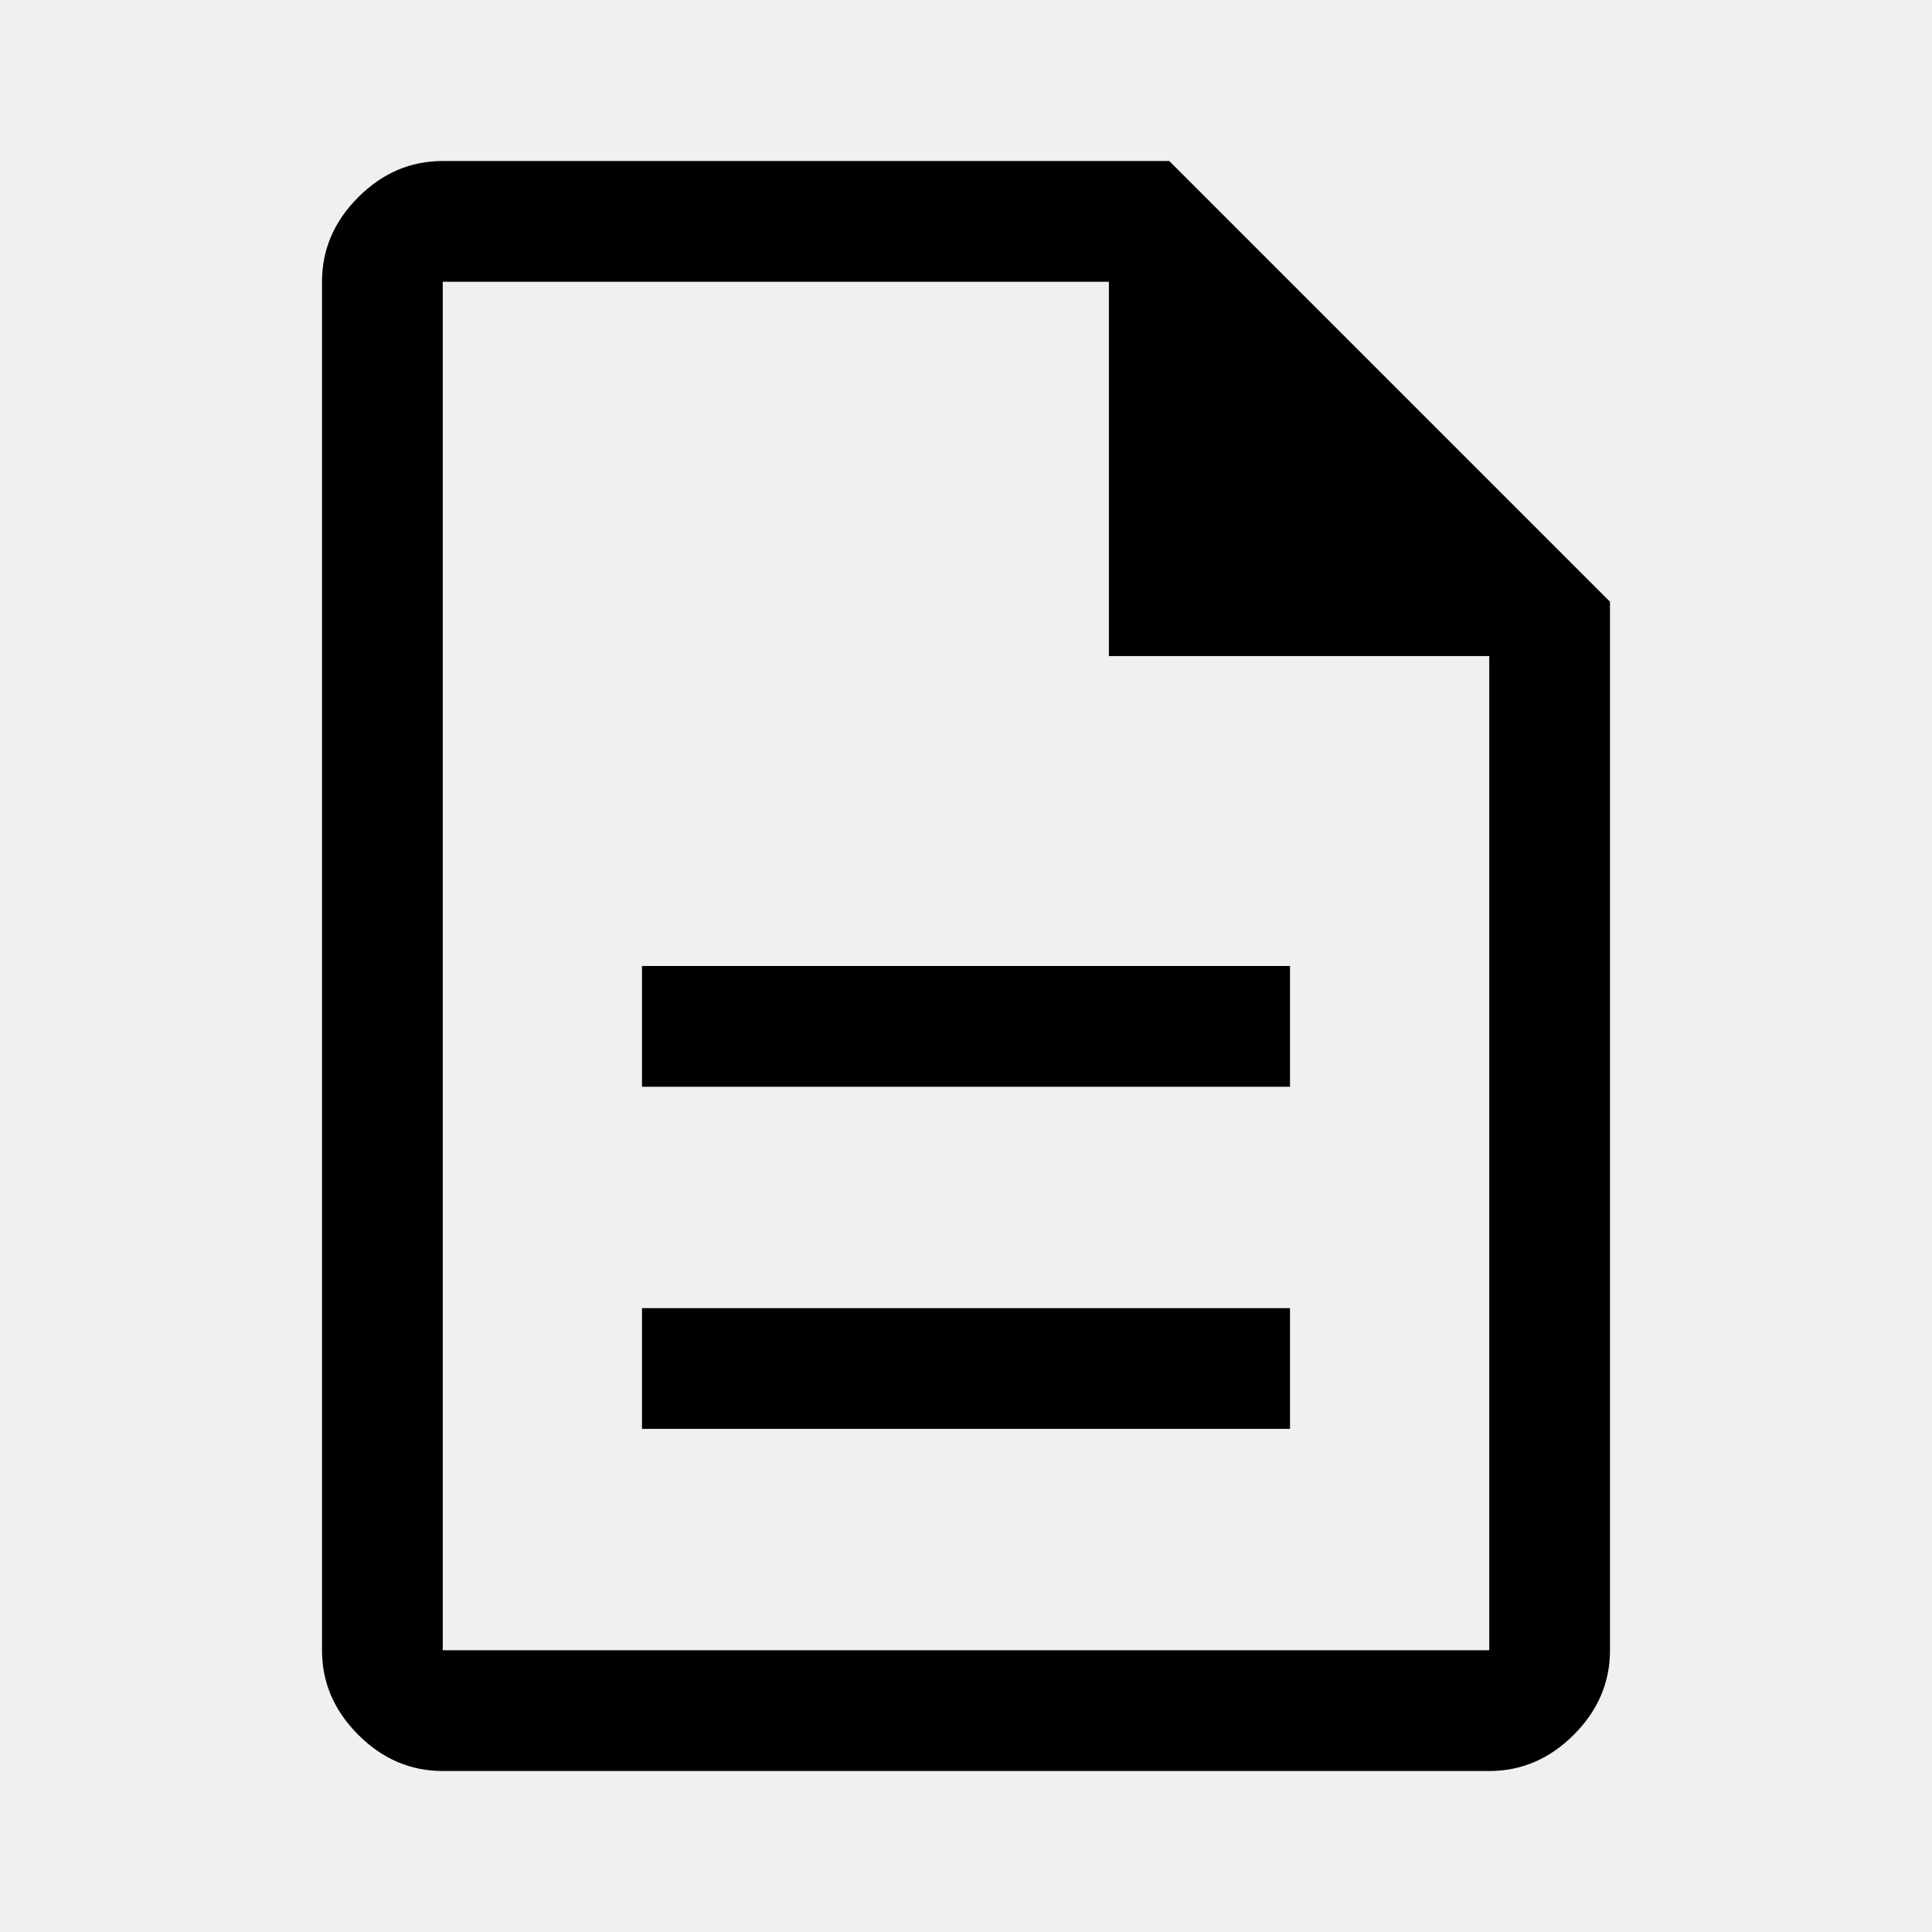
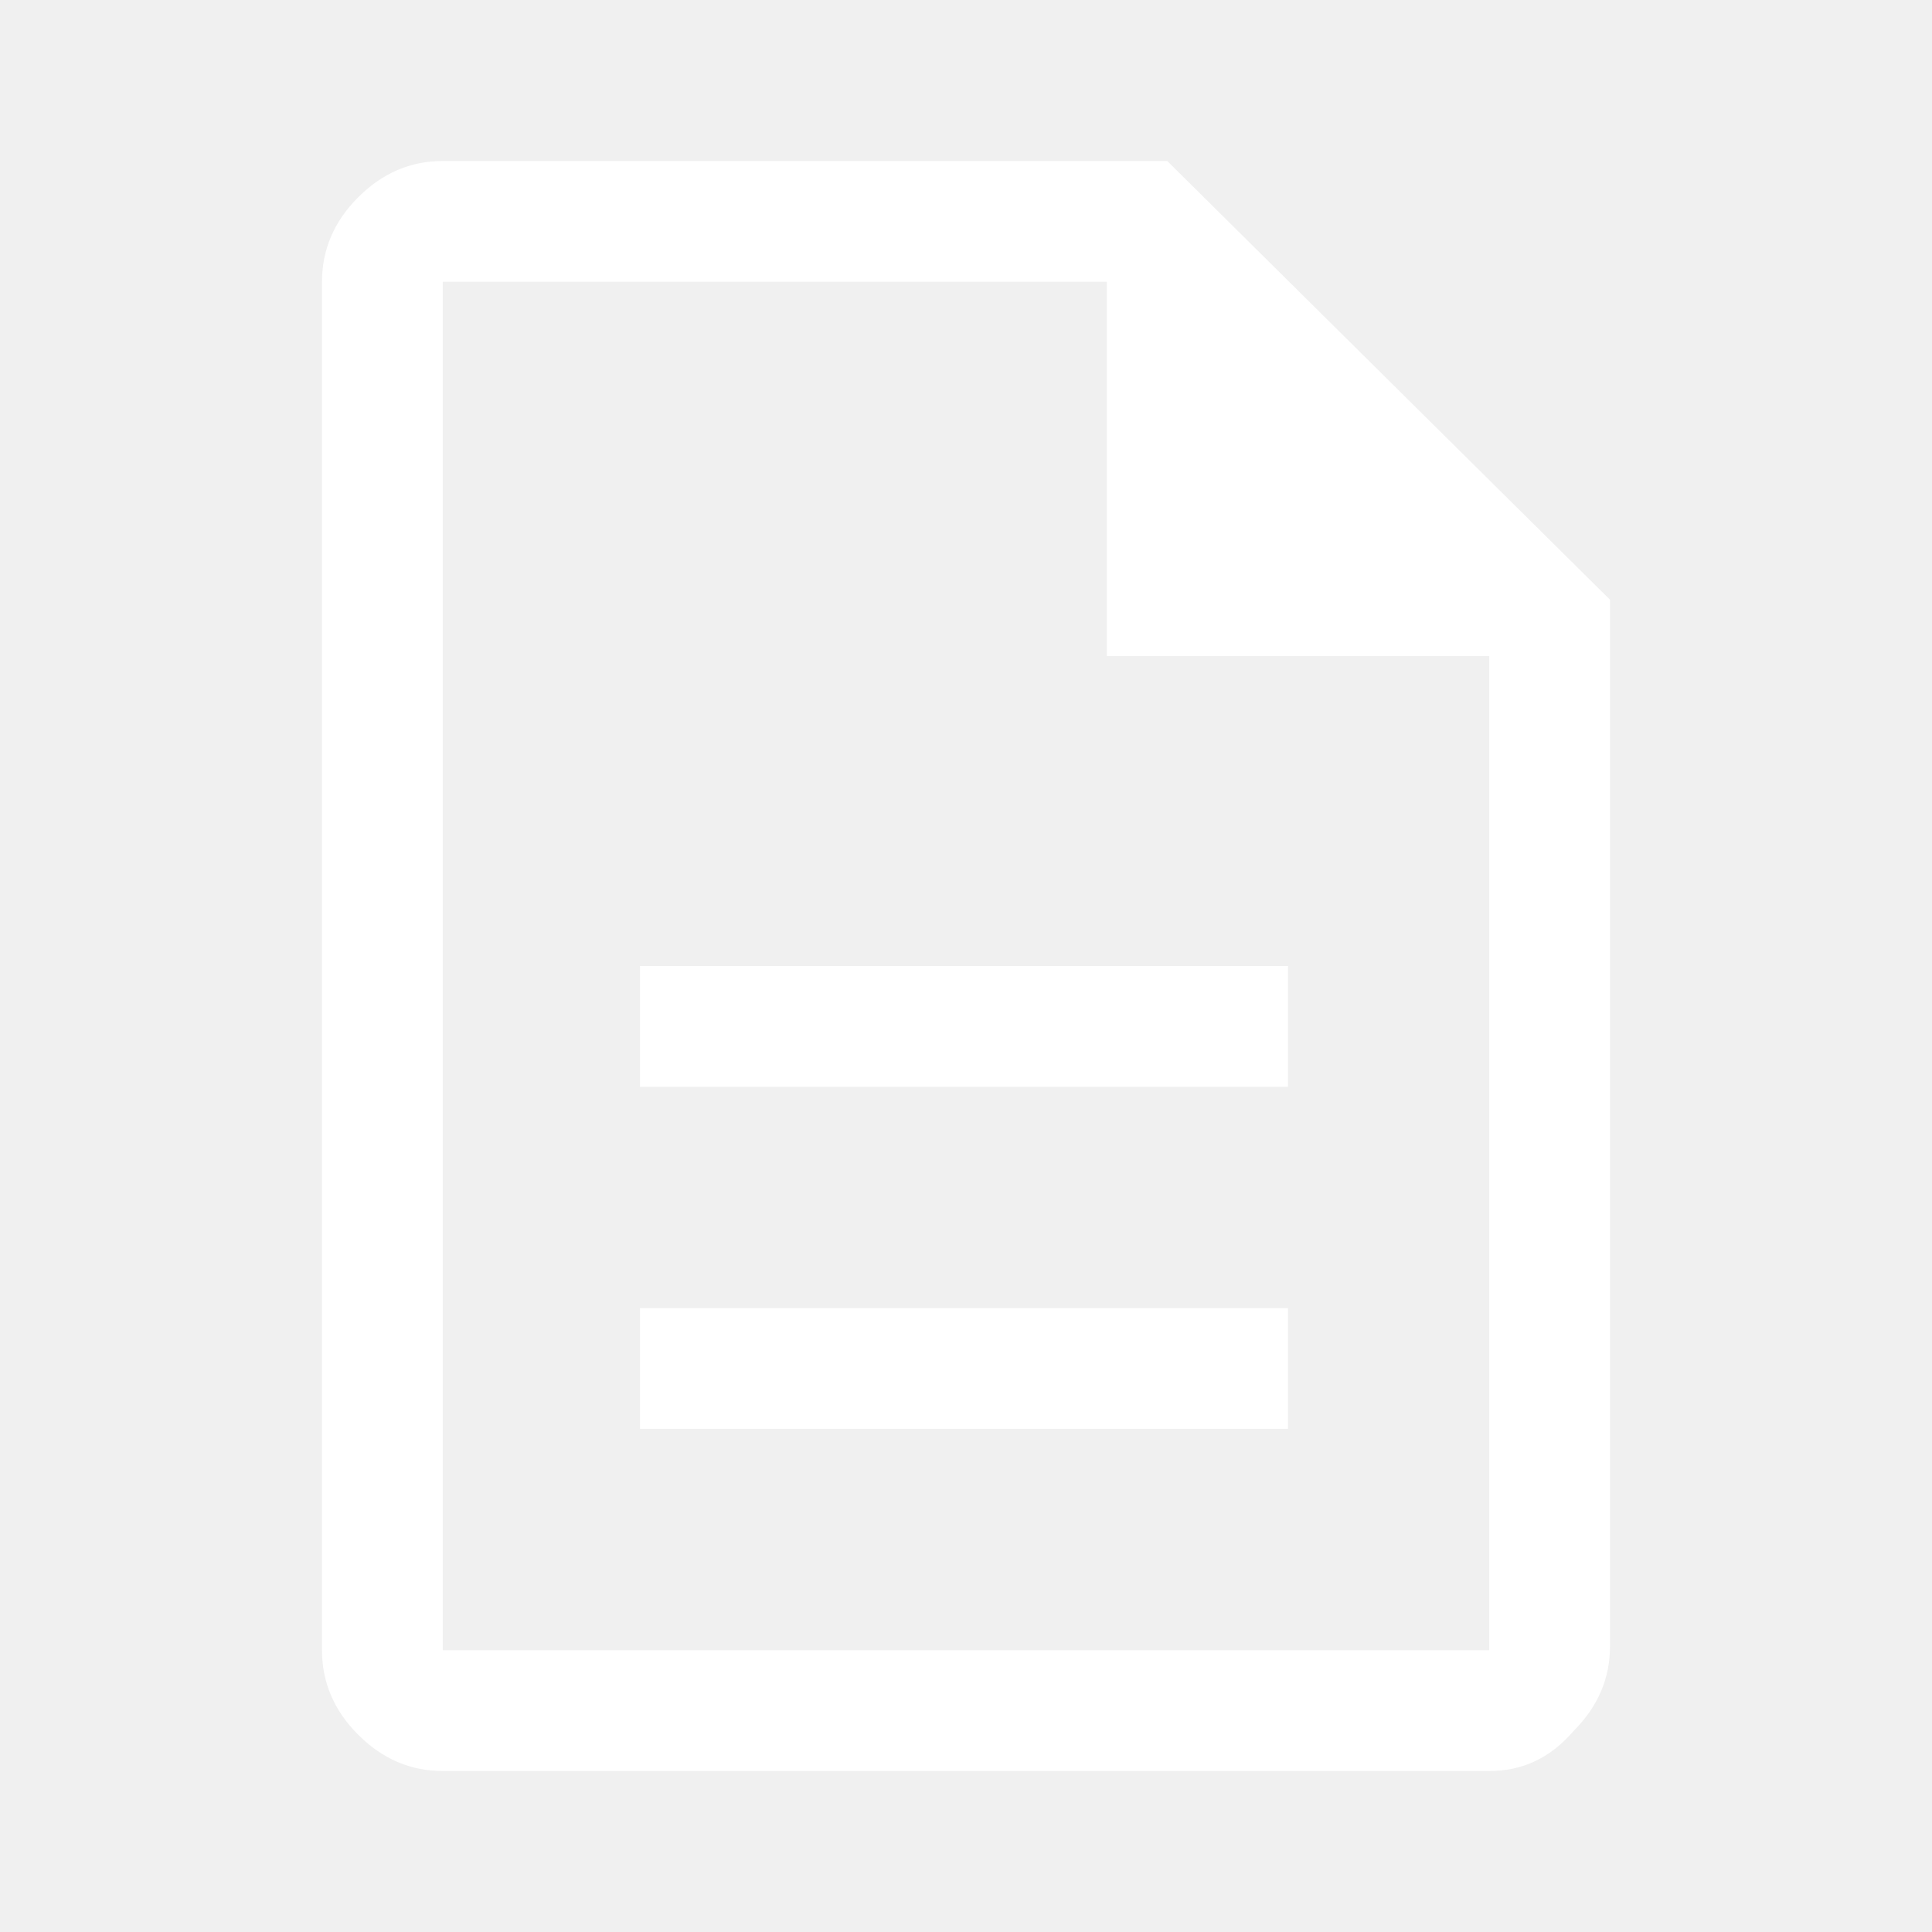
- <svg xmlns="http://www.w3.org/2000/svg" height="48" width="48">
-   <path d="M15.95 35.5h16.1v-3h-16.1Zm0-8.5h16.1v-3h-16.1ZM11 44q-1.2 0-2.1-.9Q8 42.2 8 41V7q0-1.2.9-2.1Q9.8 4 11 4h18.05L40 14.95V41q0 1.2-.9 2.1-.9.9-2.1.9Zm16.55-27.7V7H11v34h26V16.3ZM11 7v9.3V7v34V7Z" />
+ <svg xmlns="http://www.w3.org/2000/svg" version="1.1" id="Layer_1" x="0px" y="0px" viewBox="0 0 48 48" style="enable-background:new 0 0 48 48;" xml:space="preserve">
+   <style type="text/css">
+ 	.st0{fill:#FFFFFF;}
+ </style>
+   <path class="st0" d="M15.9,35.5H32v-3H15.9L15.9,35.5z M15.9,27H32v-3H15.9L15.9,27z M11,44c-0.8,0-1.5-0.3-2.1-0.9  C8.3,42.5,8,41.8,8,41V7c0-0.8,0.3-1.5,0.9-2.1C9.5,4.3,10.2,4,11,4h18l11,10.9v26c0,0.8-0.3,1.5-0.9,2.1C38.5,43.7,37.8,44,37,44  H11z M27.5,16.3V7H11v34h26V16.3H27.5z M11,7v9.3V7v34V7z" />
</svg>
